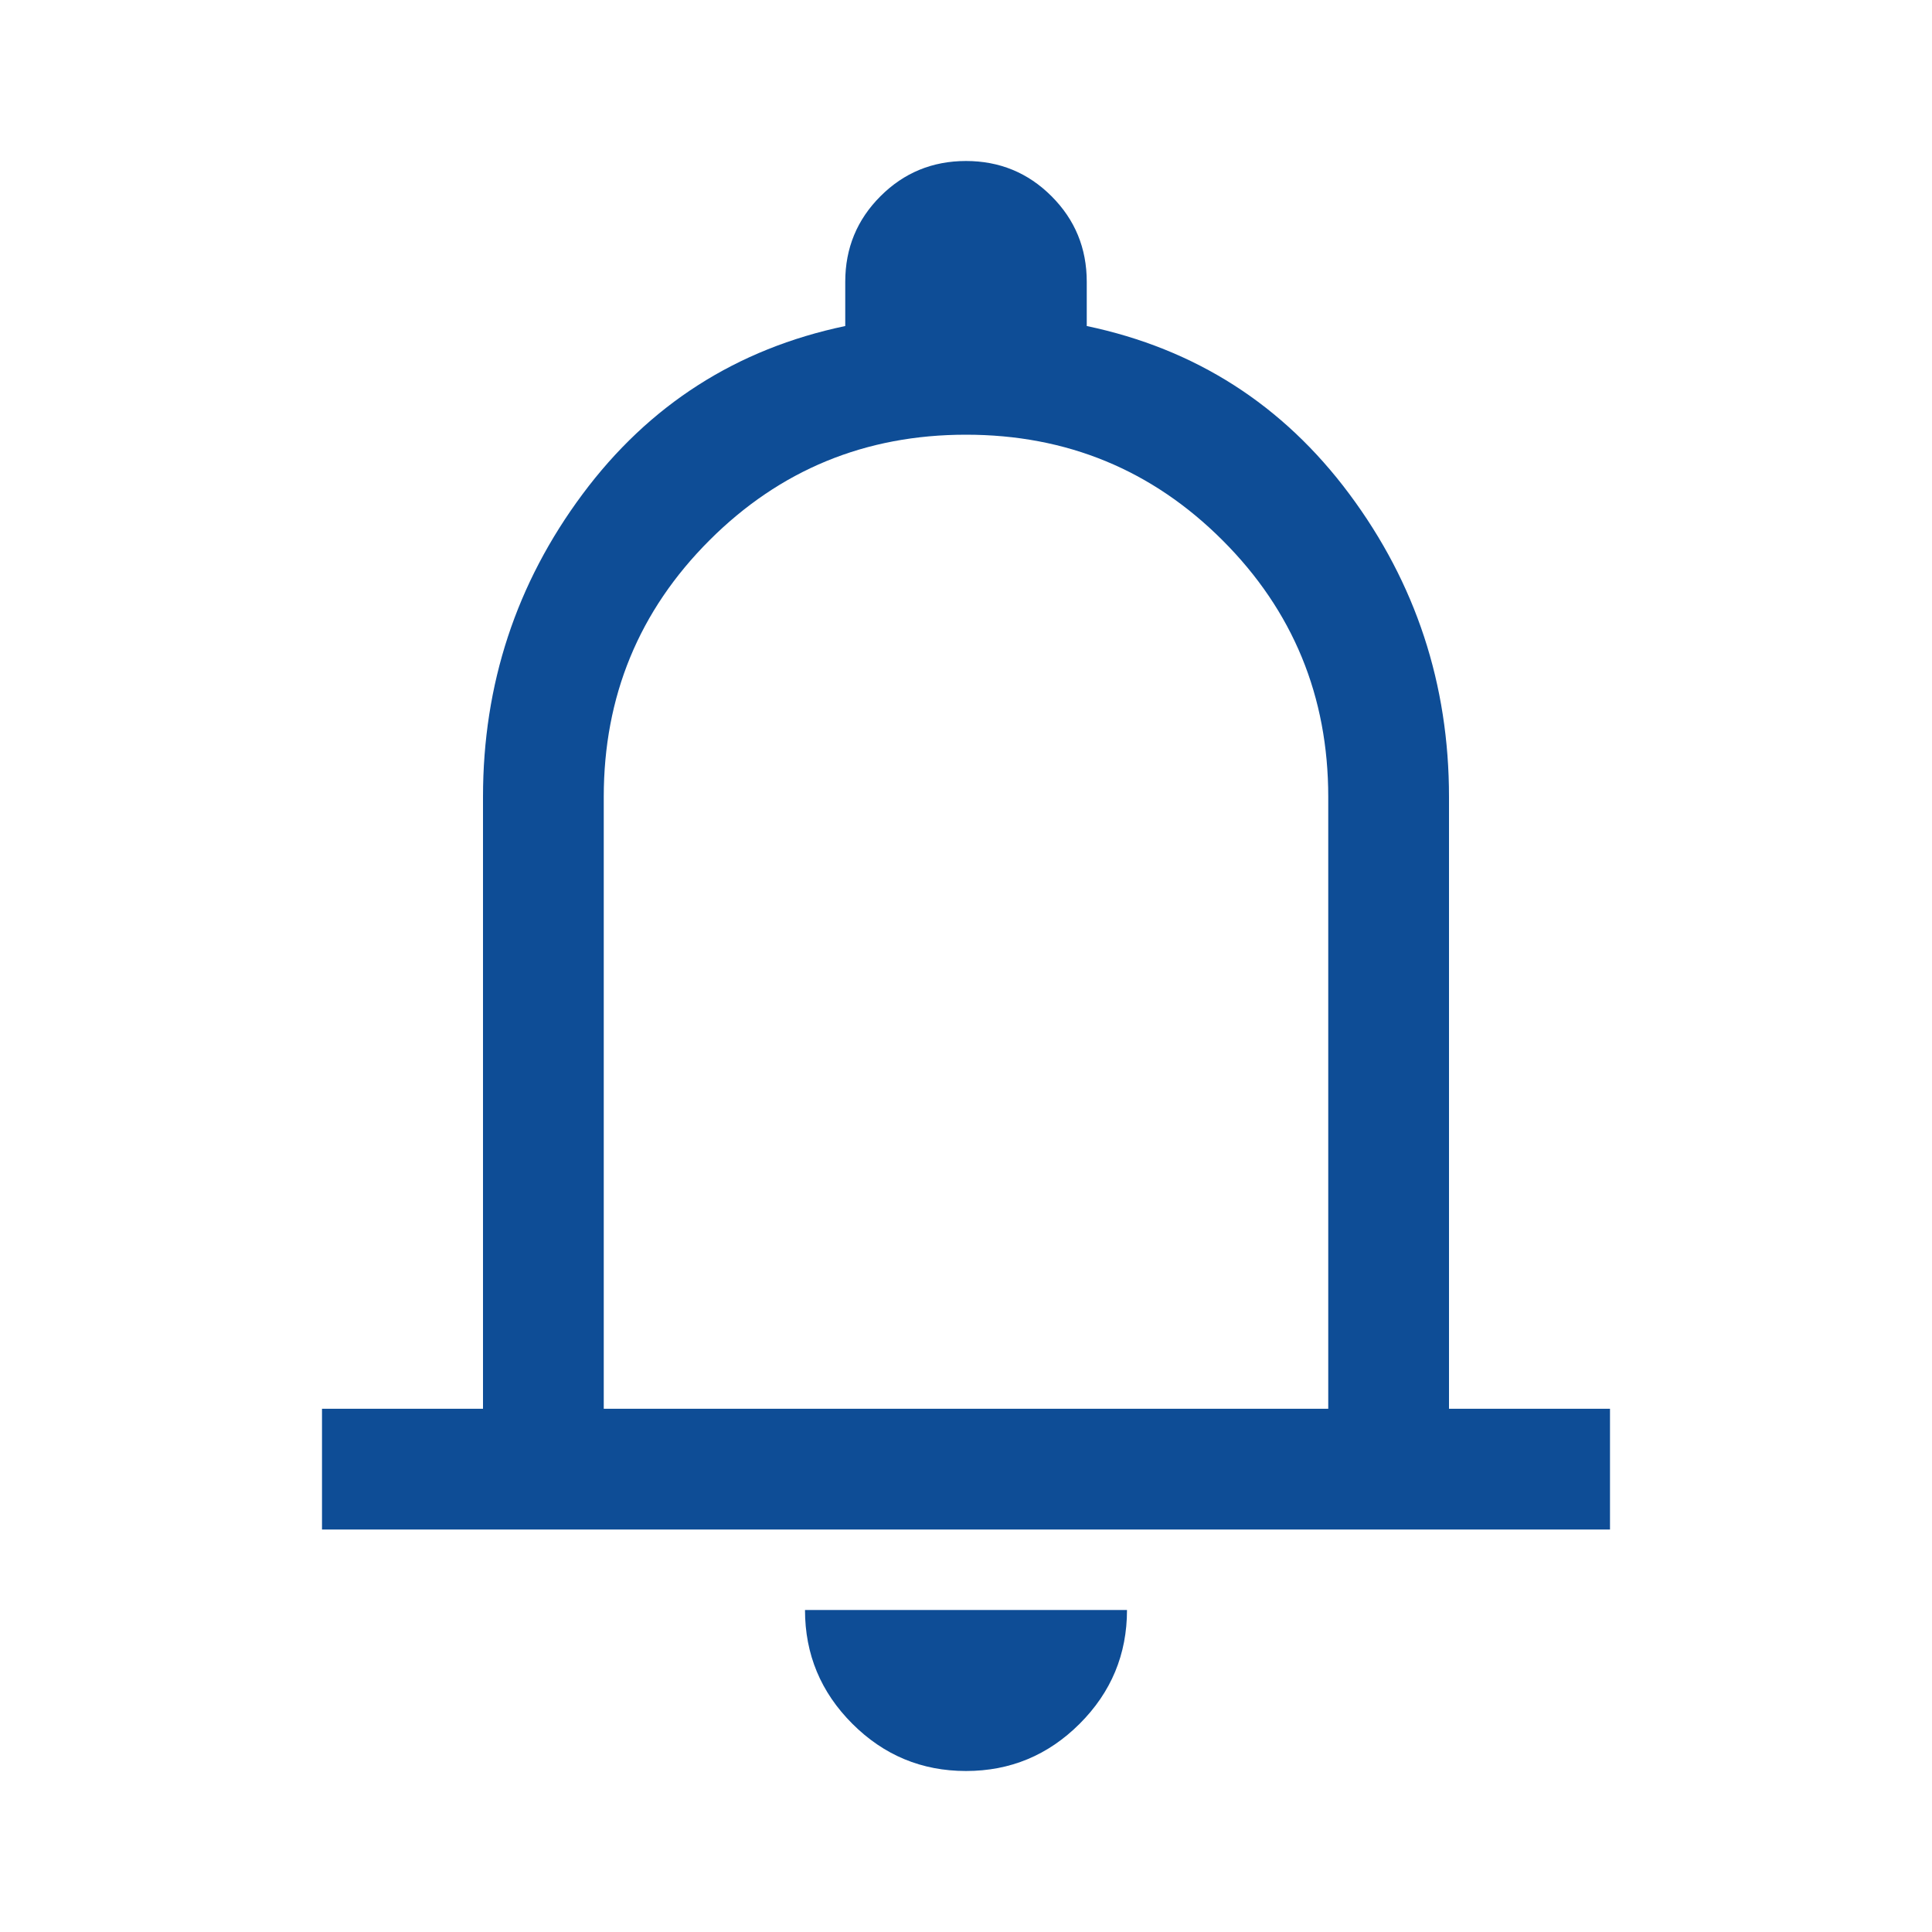
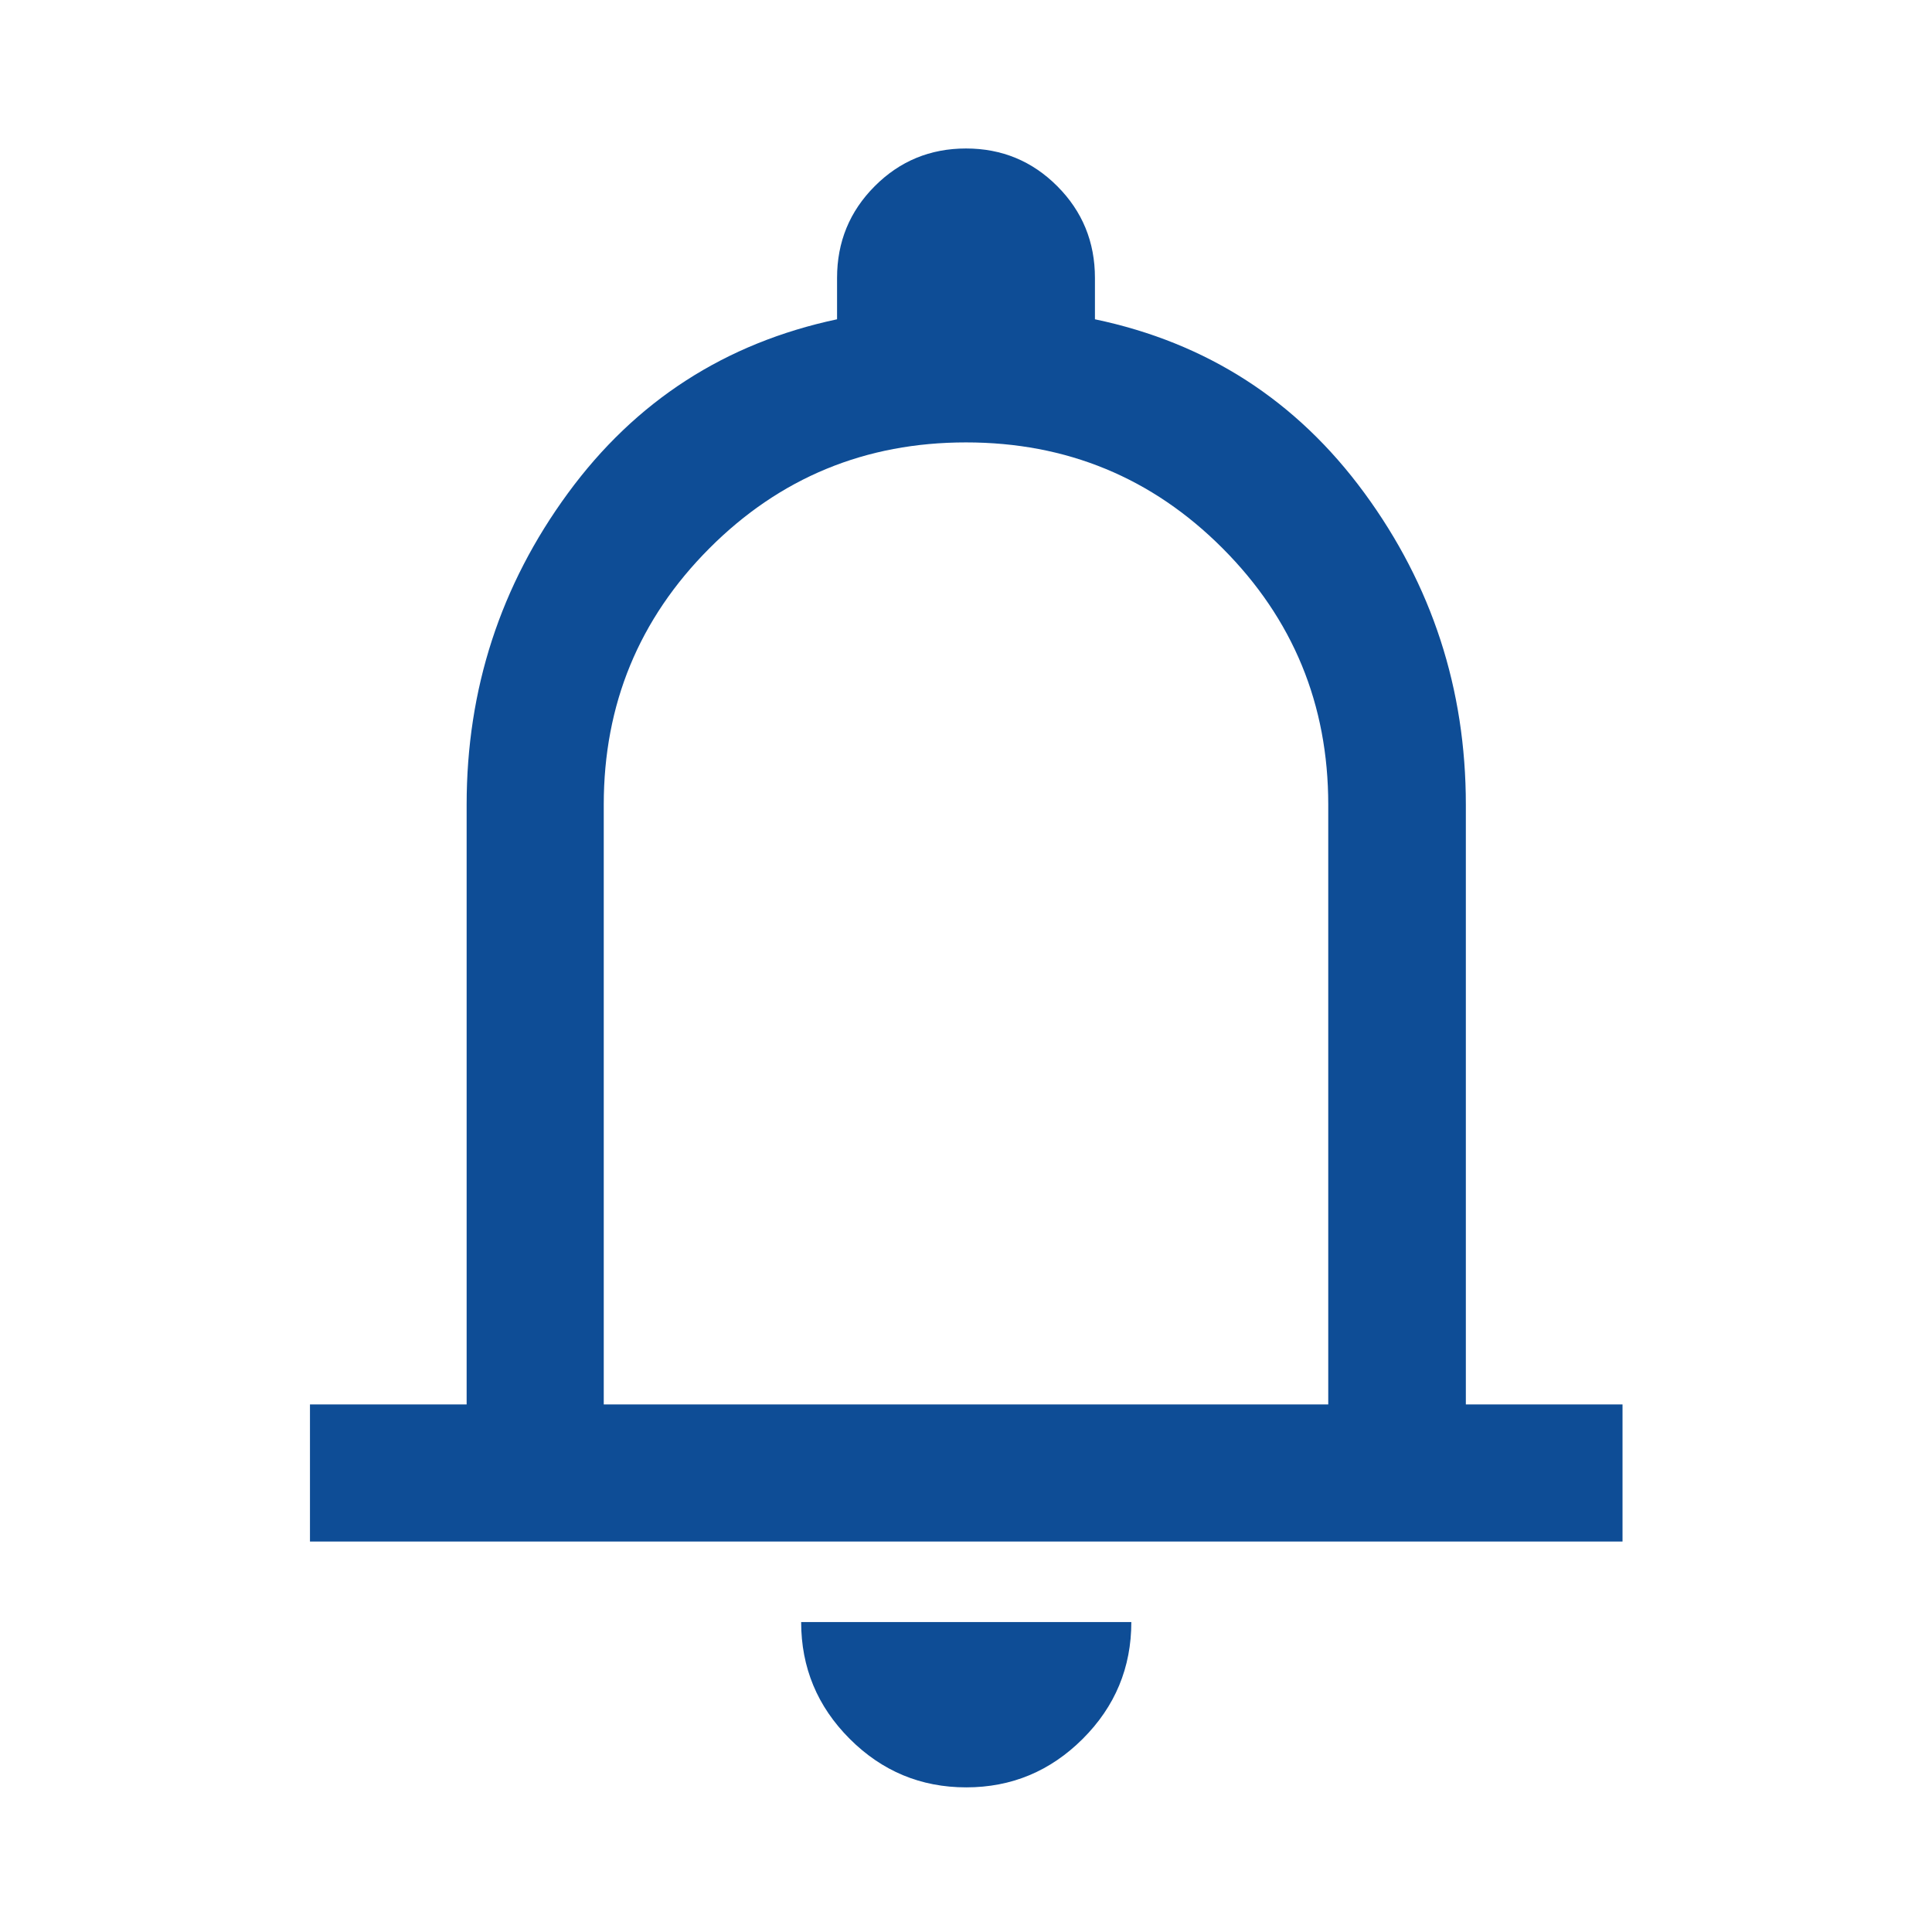
<svg xmlns="http://www.w3.org/2000/svg" height="48px" viewBox="0 -960 960 960" width="48px" fill="#0e4d96">
-   <path d="M160-200v-60h80v-304q0-84 49.5-150.5T420-798v-22q0-25 17.5-42.5T480-880q25 0 42.5 17.5T540-820v22q81 17 130.5 83.5T720-564v304h80v60H160Zm320-302Zm0 422q-33 0-56.5-23.5T400-160h160q0 33-23.5 56.5T480-80ZM300-260h360v-304q0-75-52.5-127.5T480-744q-75 0-127.5 52.5T300-564v304Z" />
+   <path d="M154.02-194.02v-68.13h77.85v-298.02q0-86.08 50.34-154.77 50.33-68.69 133.72-86.41v-20.56q0-26.8 18.69-45.55 18.69-18.76 45.38-18.76t45.38 18.76q18.69 18.75 18.69 45.55v20.56q83.39 17.48 133.84 86.25 50.46 68.77 50.46 154.93v298.02h77.85v68.13h-652.2ZM480-501.04Zm.12 429.17q-33.83 0-57.93-24.13t-24.1-58.02h164.06q0 33.95-24.15 58.05-24.15 24.1-57.88 24.1ZM300-262.15h360v-298.02q0-74.76-52.5-127.38Q555-740.17 480-740.17t-127.5 52.62Q300-634.93 300-560.17v298.02Z" />
</svg>
